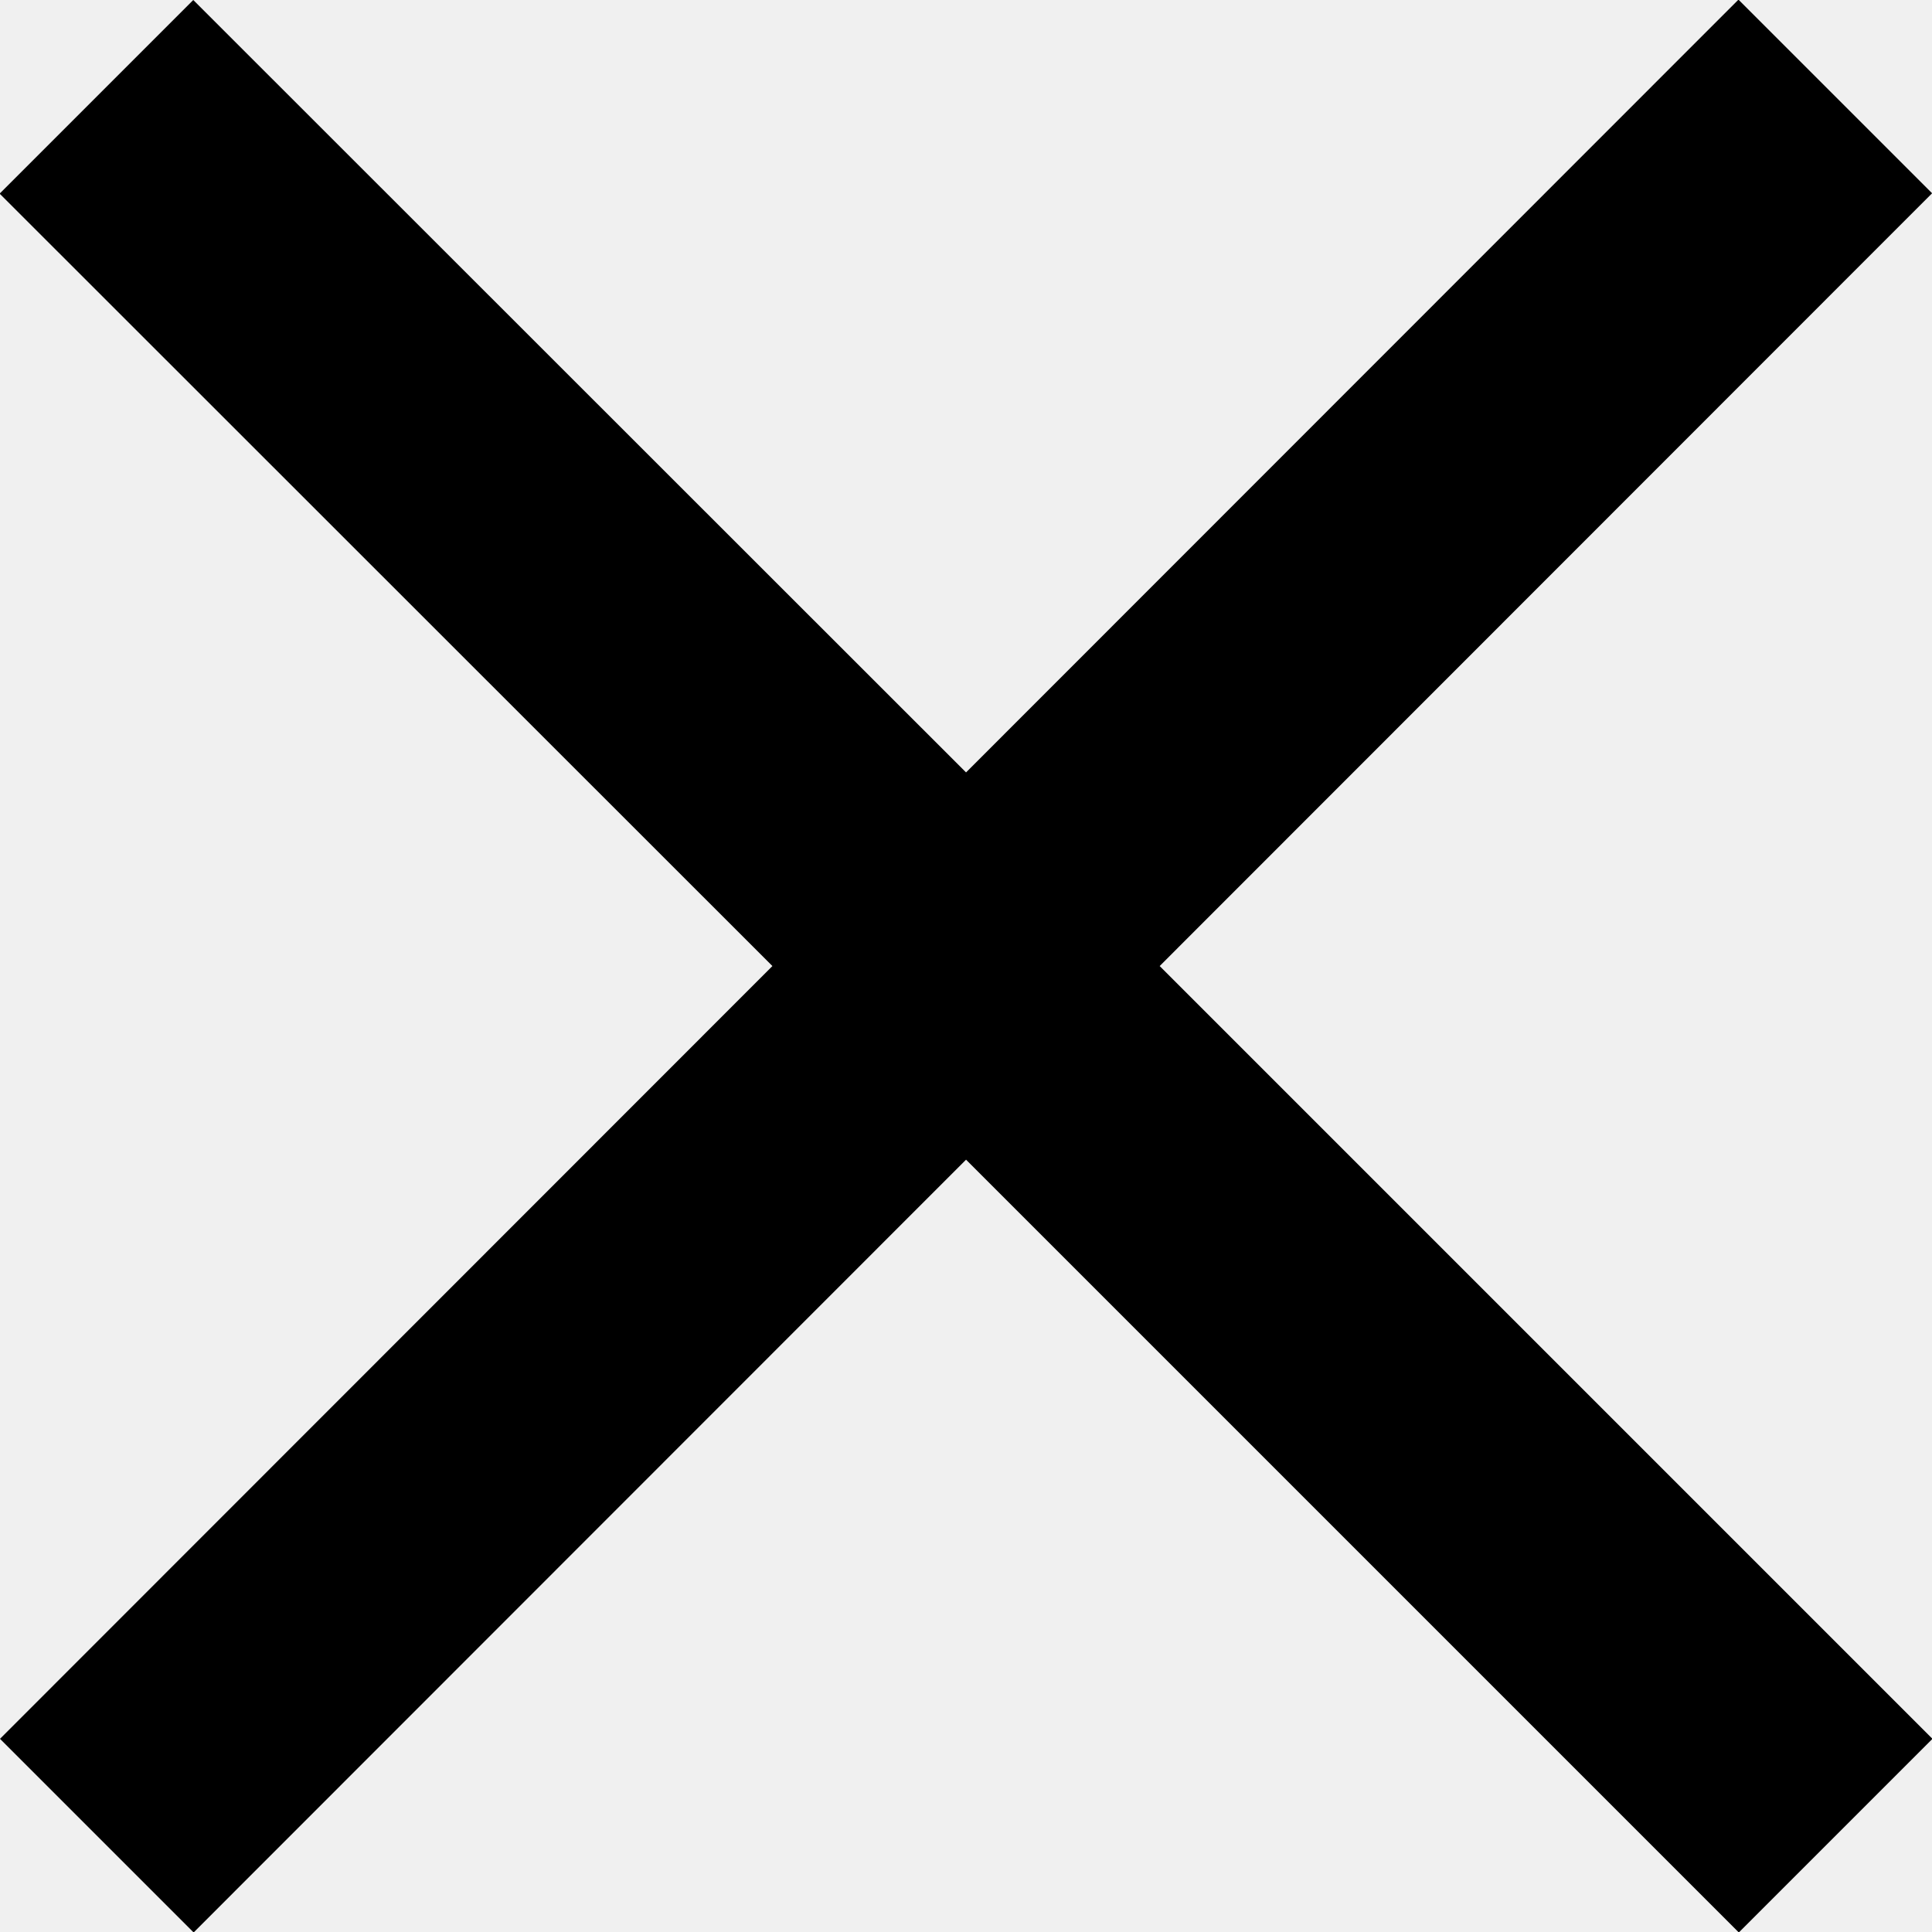
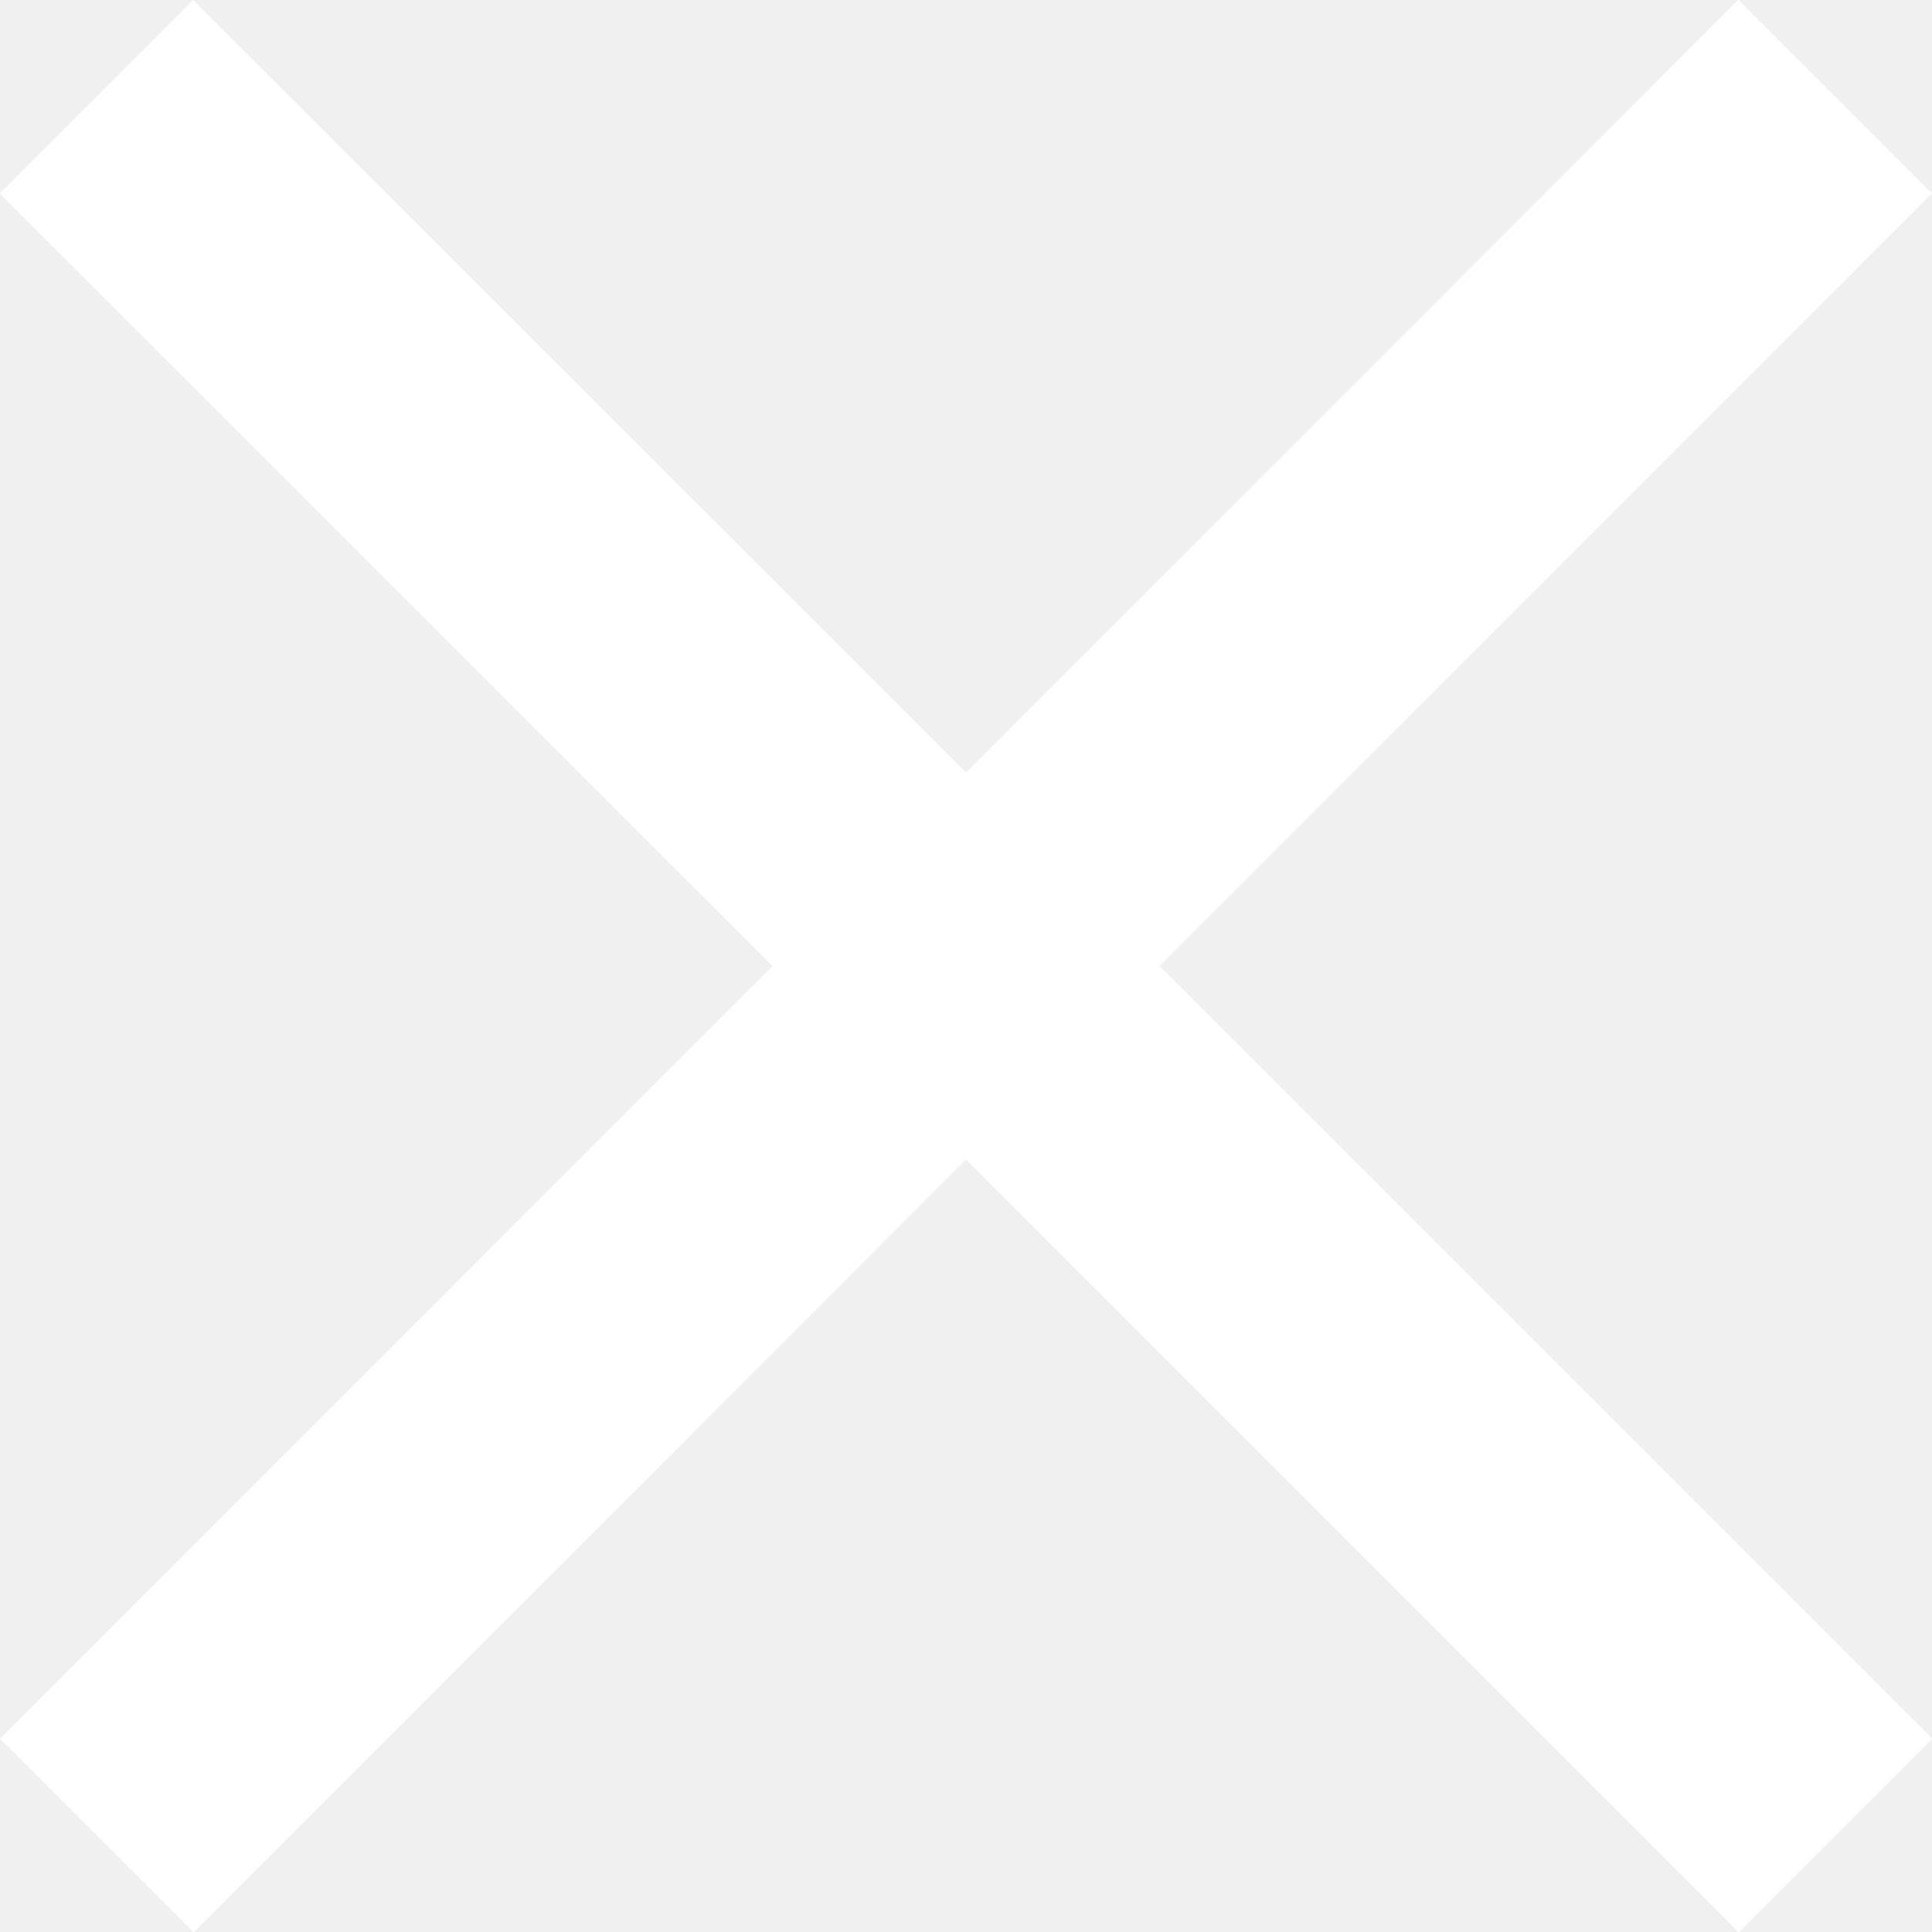
<svg xmlns="http://www.w3.org/2000/svg" width="20.953" height="20.953" viewBox="0 0 20.953 20.953">
-   <path id="Icon_ionic-md-close" data-name="Icon ionic-md-close" d="M28.477,9.619l-2.1-2.1L18,15.9,9.619,7.523l-2.1,2.1L15.9,18,7.523,26.381l2.1,2.1L18,20.1l8.381,8.381,2.1-2.1L20.1,18Z" transform="translate(-7.523 -7.523)" fill="#000" />
+   <path id="Icon_ionic-md-close" data-name="Icon ionic-md-close" d="M28.477,9.619l-2.1-2.1L18,15.9,9.619,7.523l-2.1,2.1L15.9,18,7.523,26.381l2.1,2.1L18,20.1l8.381,8.381,2.1-2.1L20.1,18Z" transform="translate(-7.523 -7.523)" fill="#fff" />
</svg>
